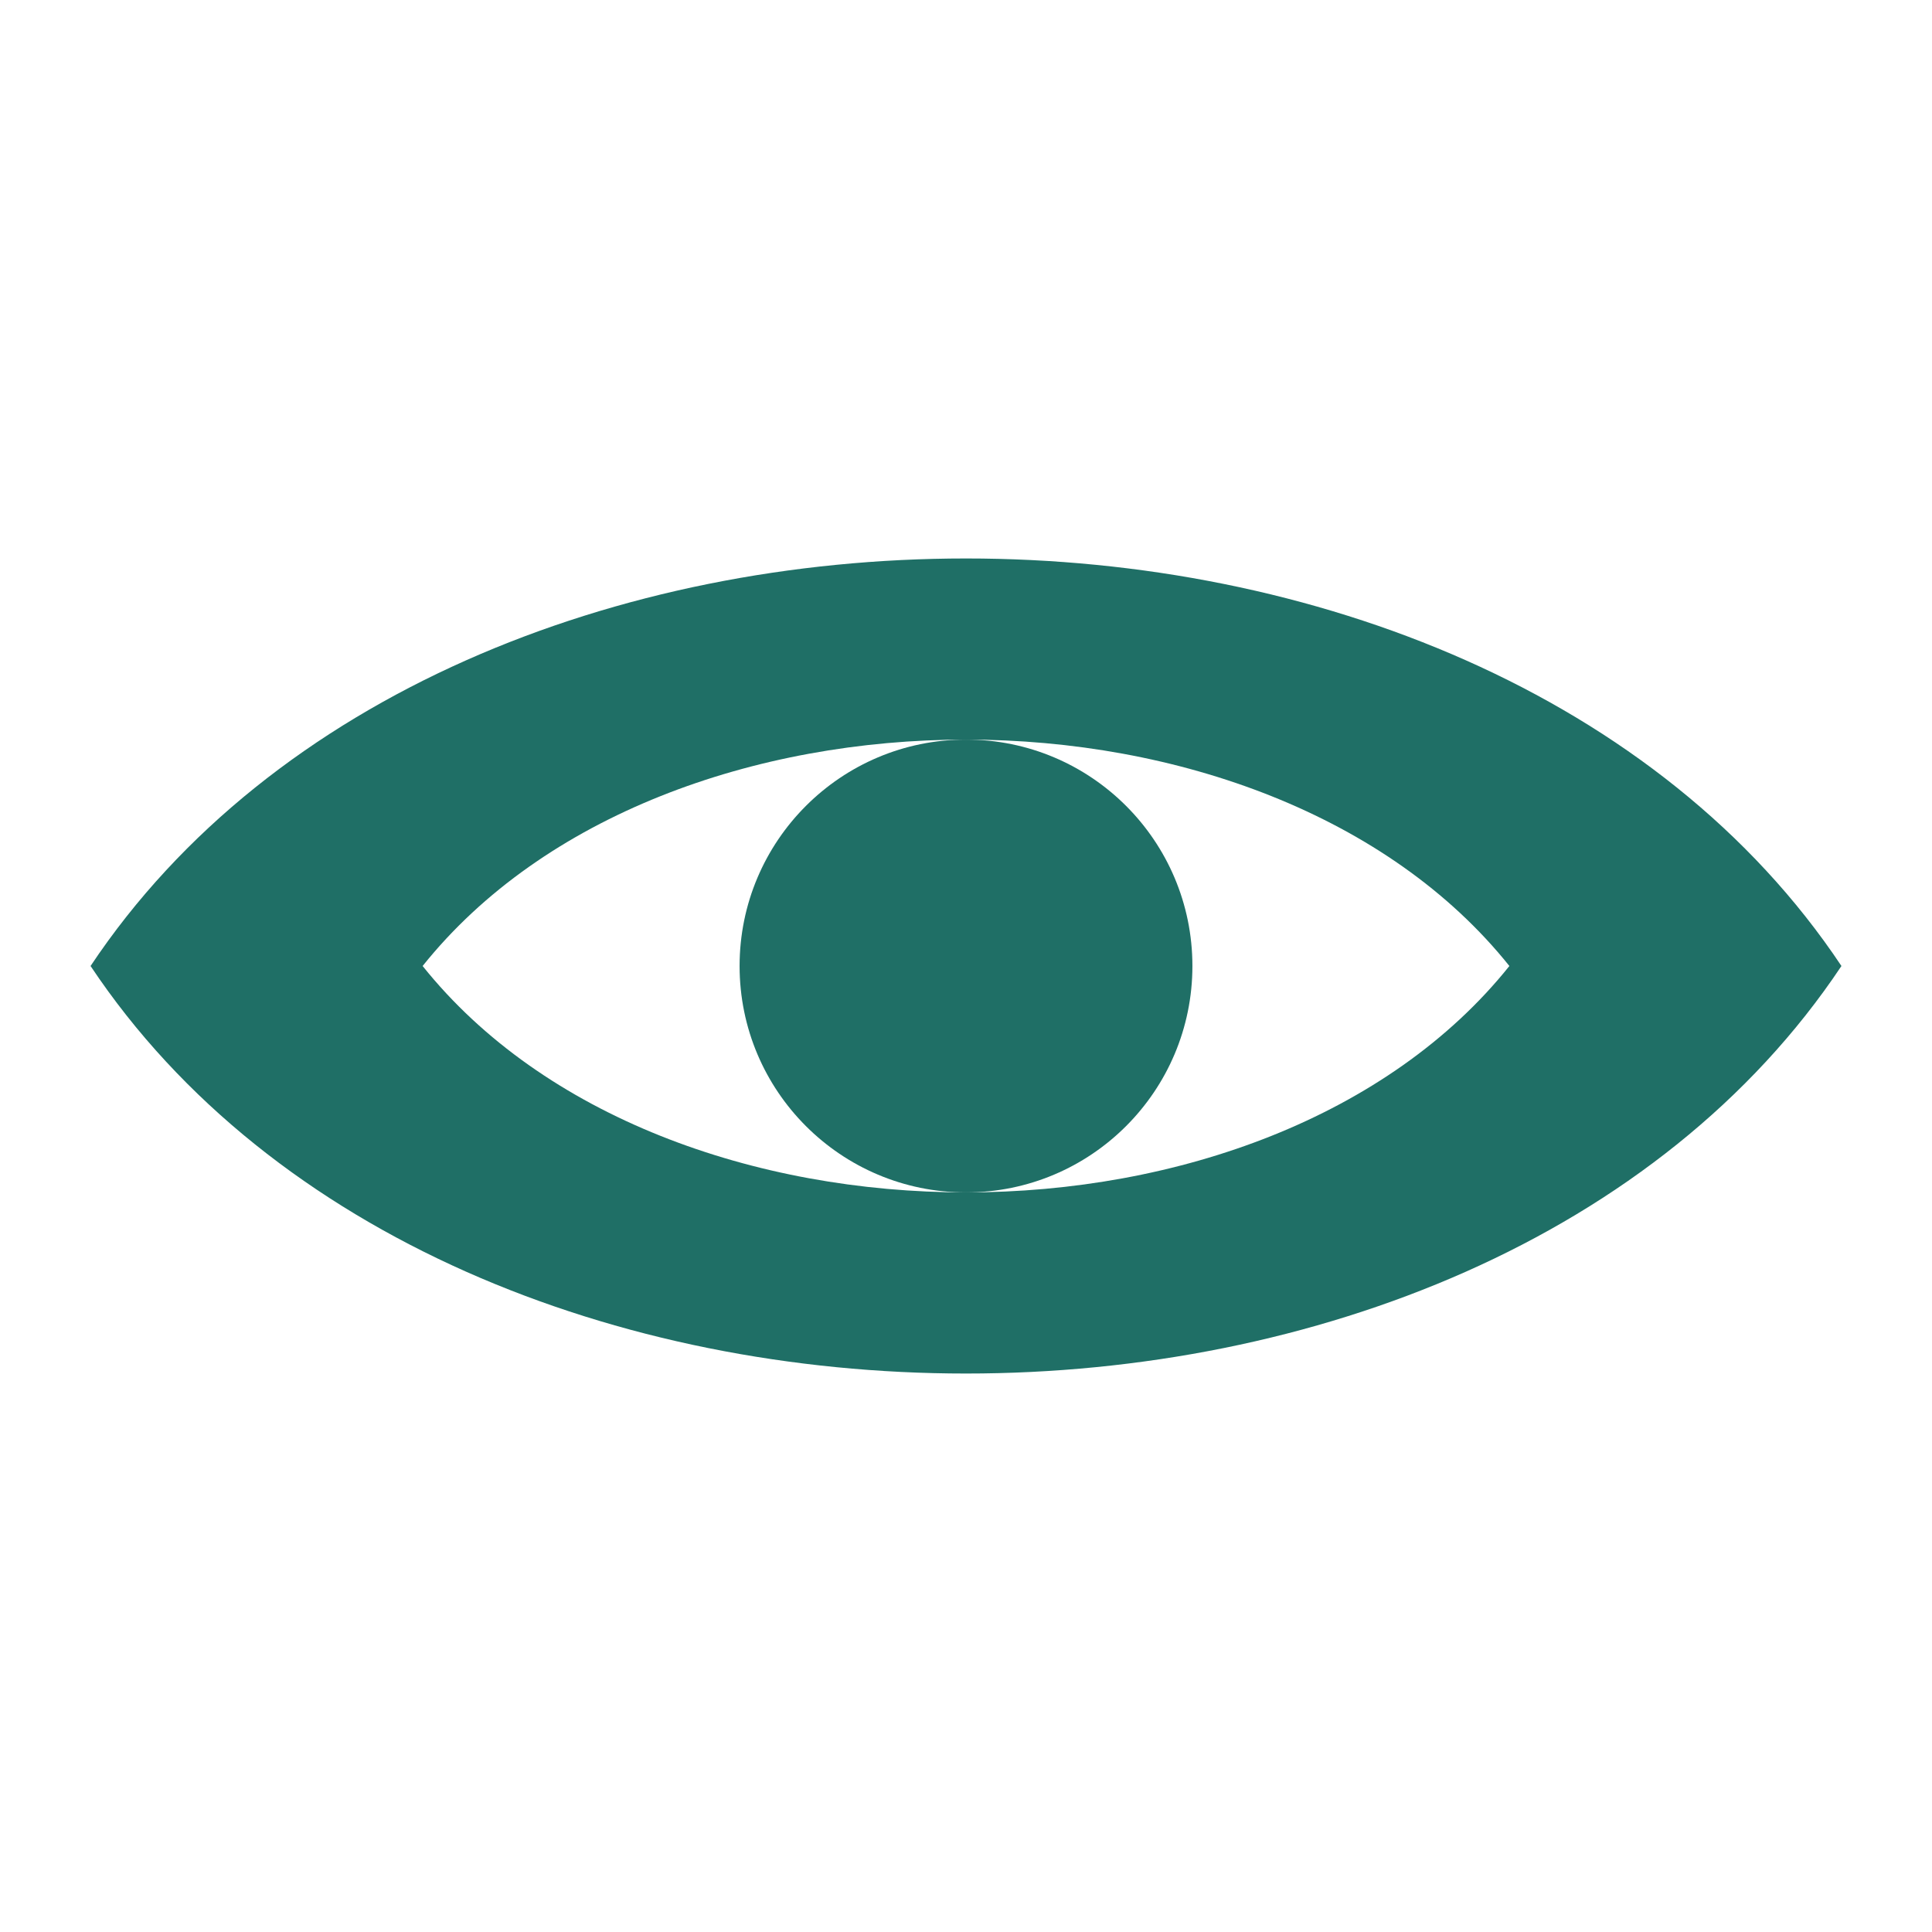
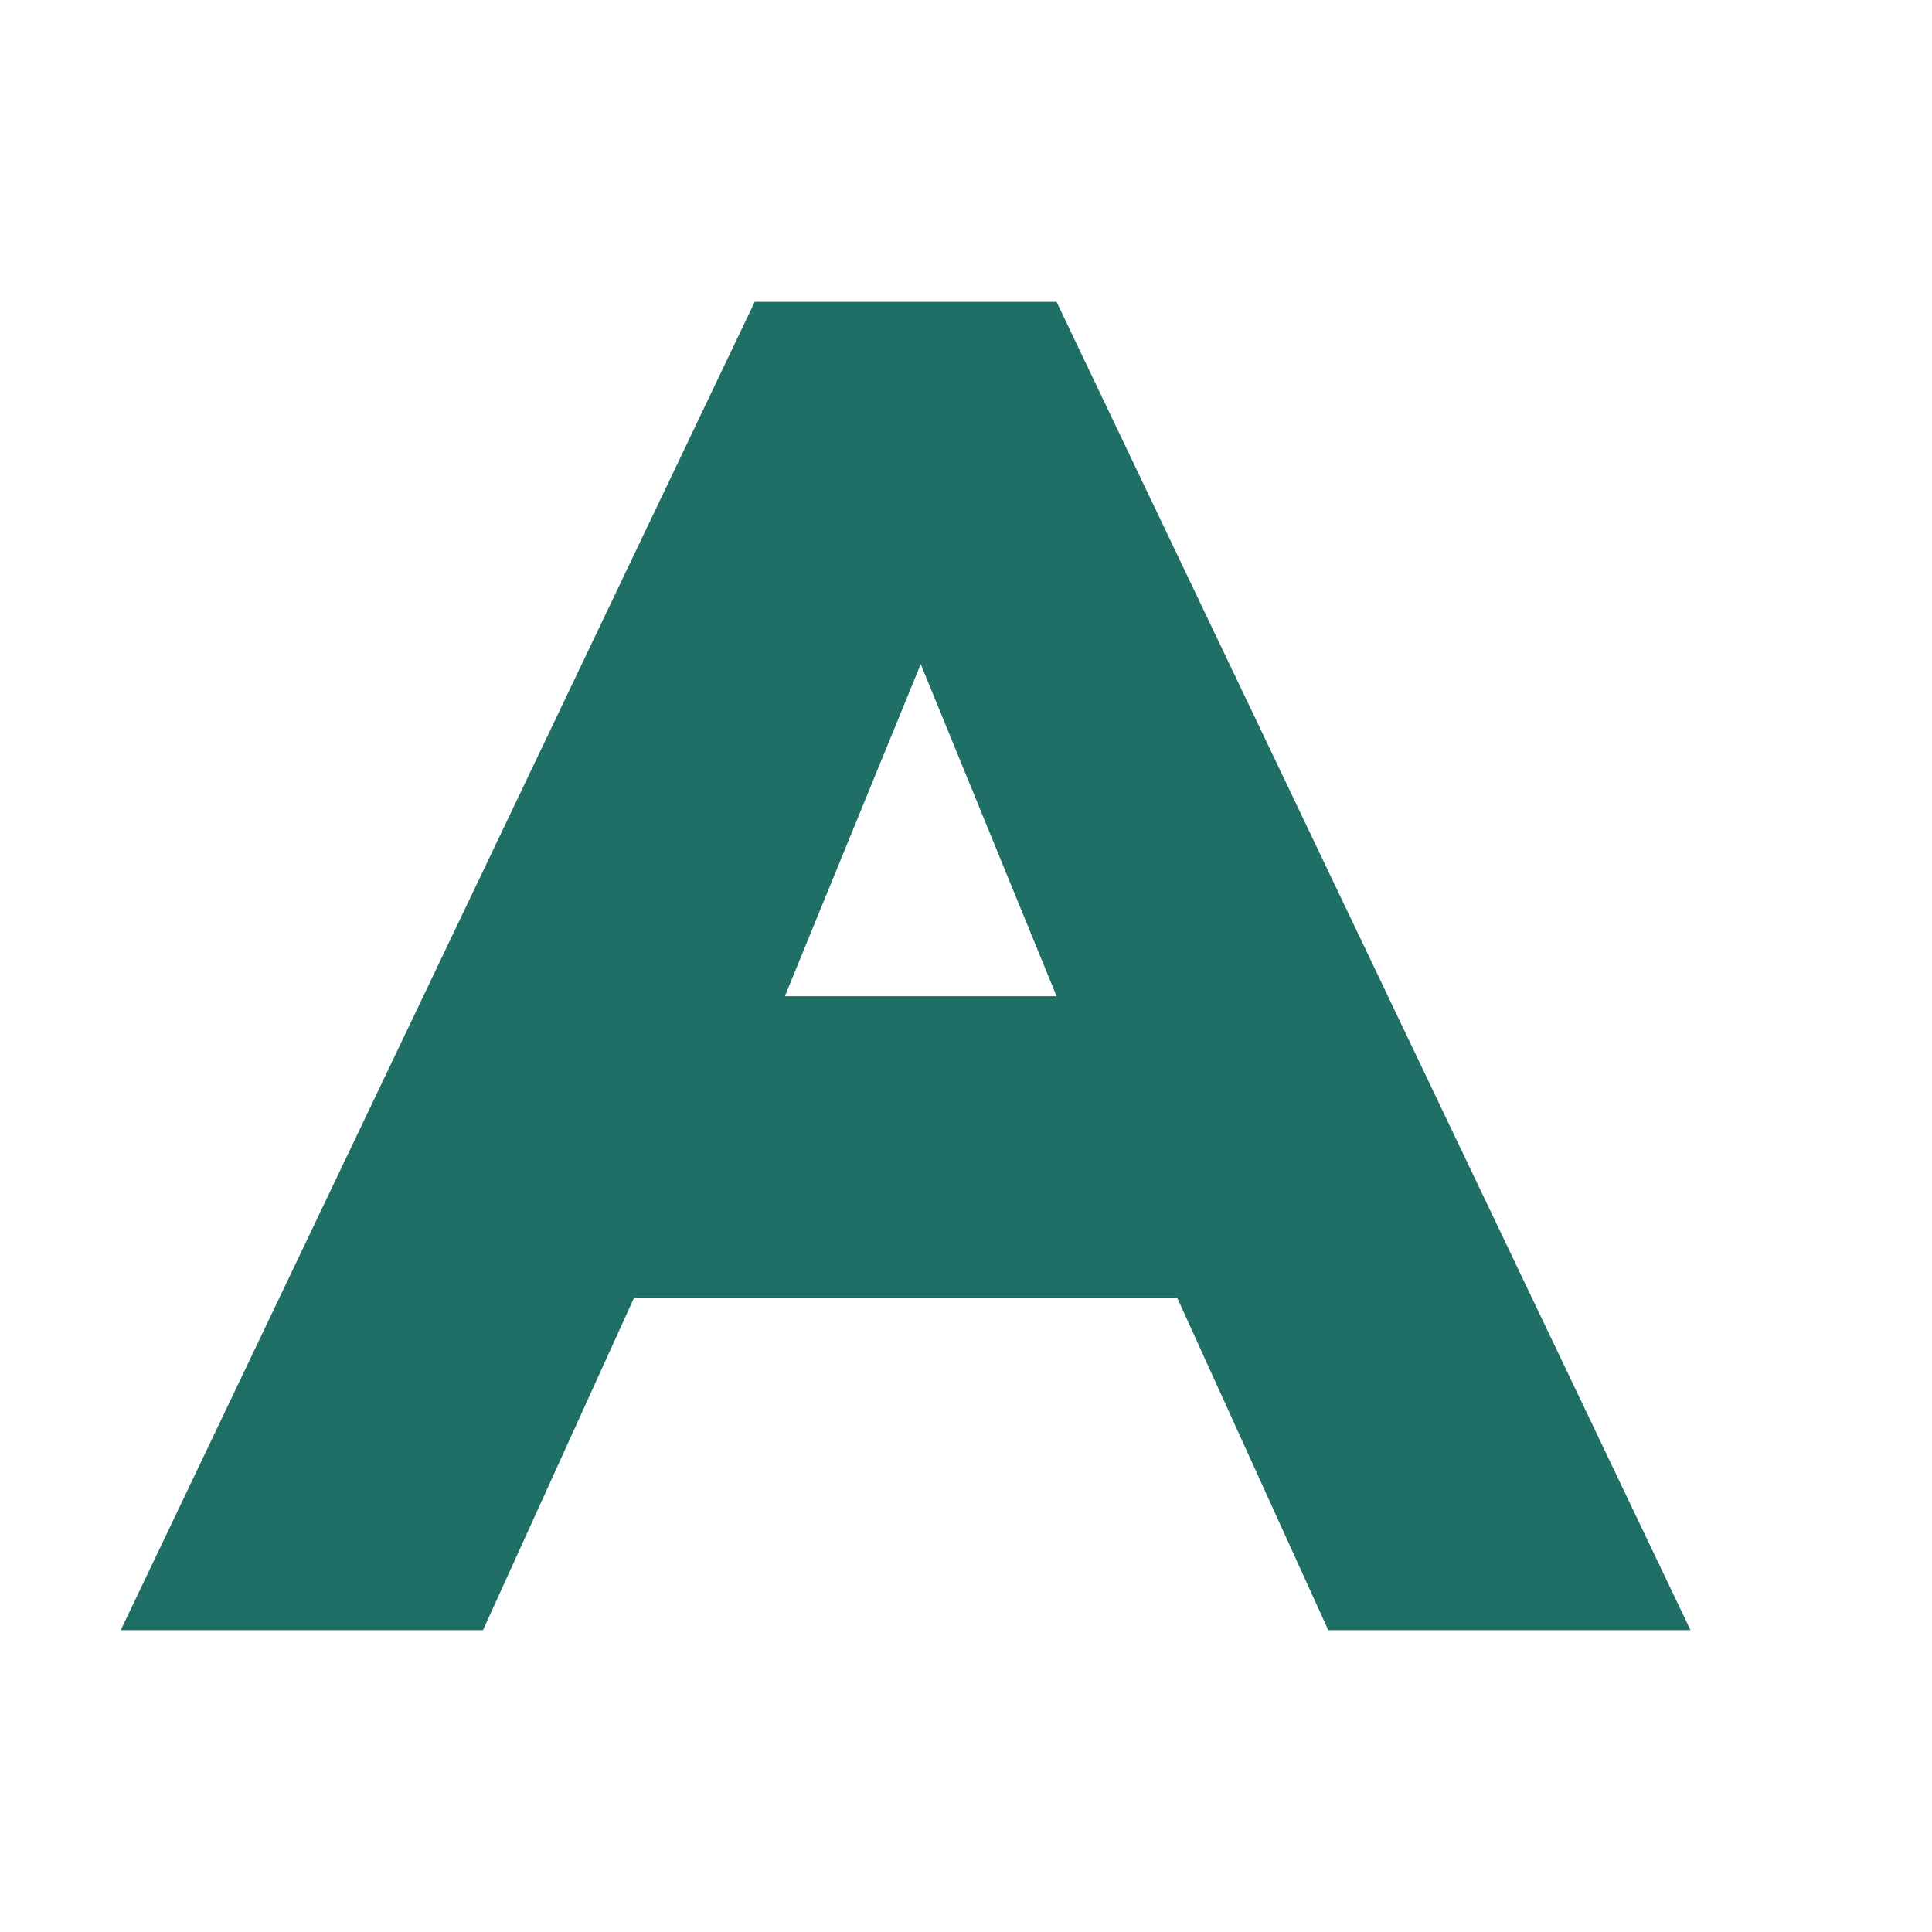
- <svg xmlns="http://www.w3.org/2000/svg" viewBox="0 0 64 64" fill="none" role="img" aria-label="Argo">
-   <path fill="#1f6f66" fill-rule="evenodd" d="M3 32C15 14 49 14 61 32 49 50 15 50 3 32Zm11 0c8-10 28-10 36 0-8 10-28 10-36 0Z" />
-   <circle cx="32" cy="32" r="7.5" fill="#1f6f66" />
+ <svg xmlns="http://www.w3.org/2000/svg" viewBox="0 0 64 64" role="img" aria-label="Argo">
+   <path fill="#1f6f66" fill-rule="evenodd" d="M4 54 25 10h10l21 44H44l-5-11H21l-5 11H4Zm22-21h9l-4.5-11L26 33Z" />
</svg>
